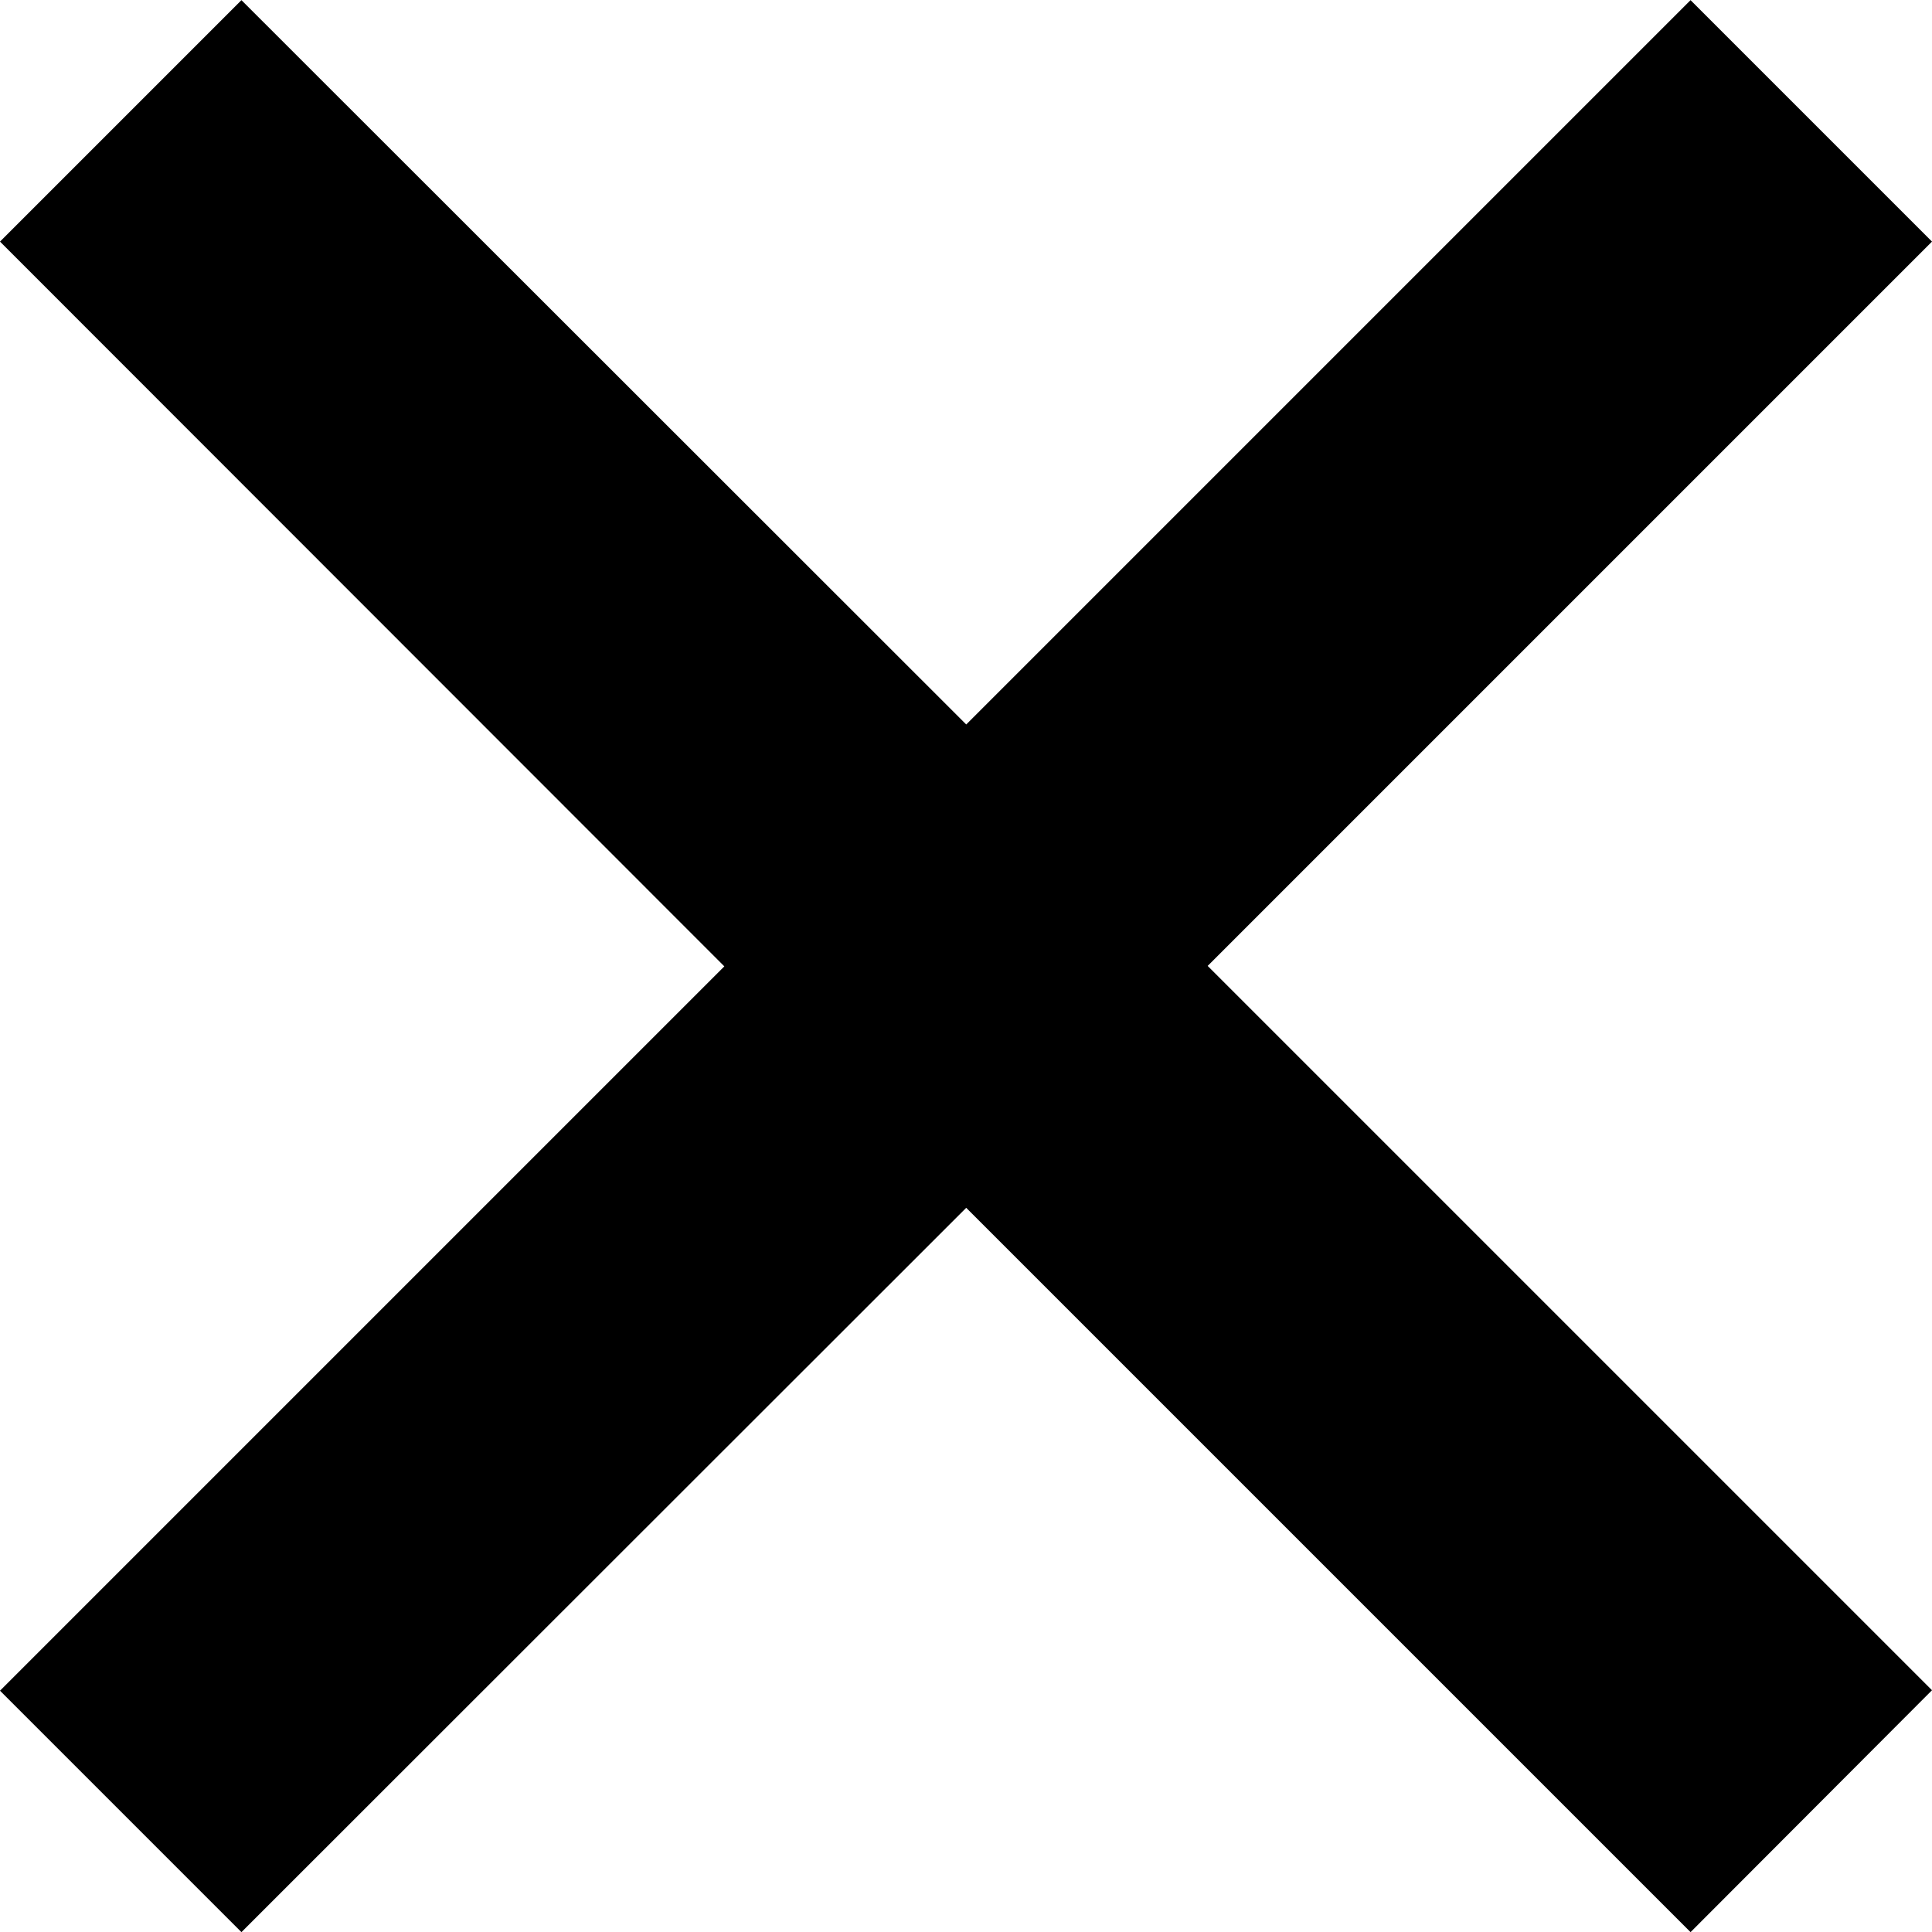
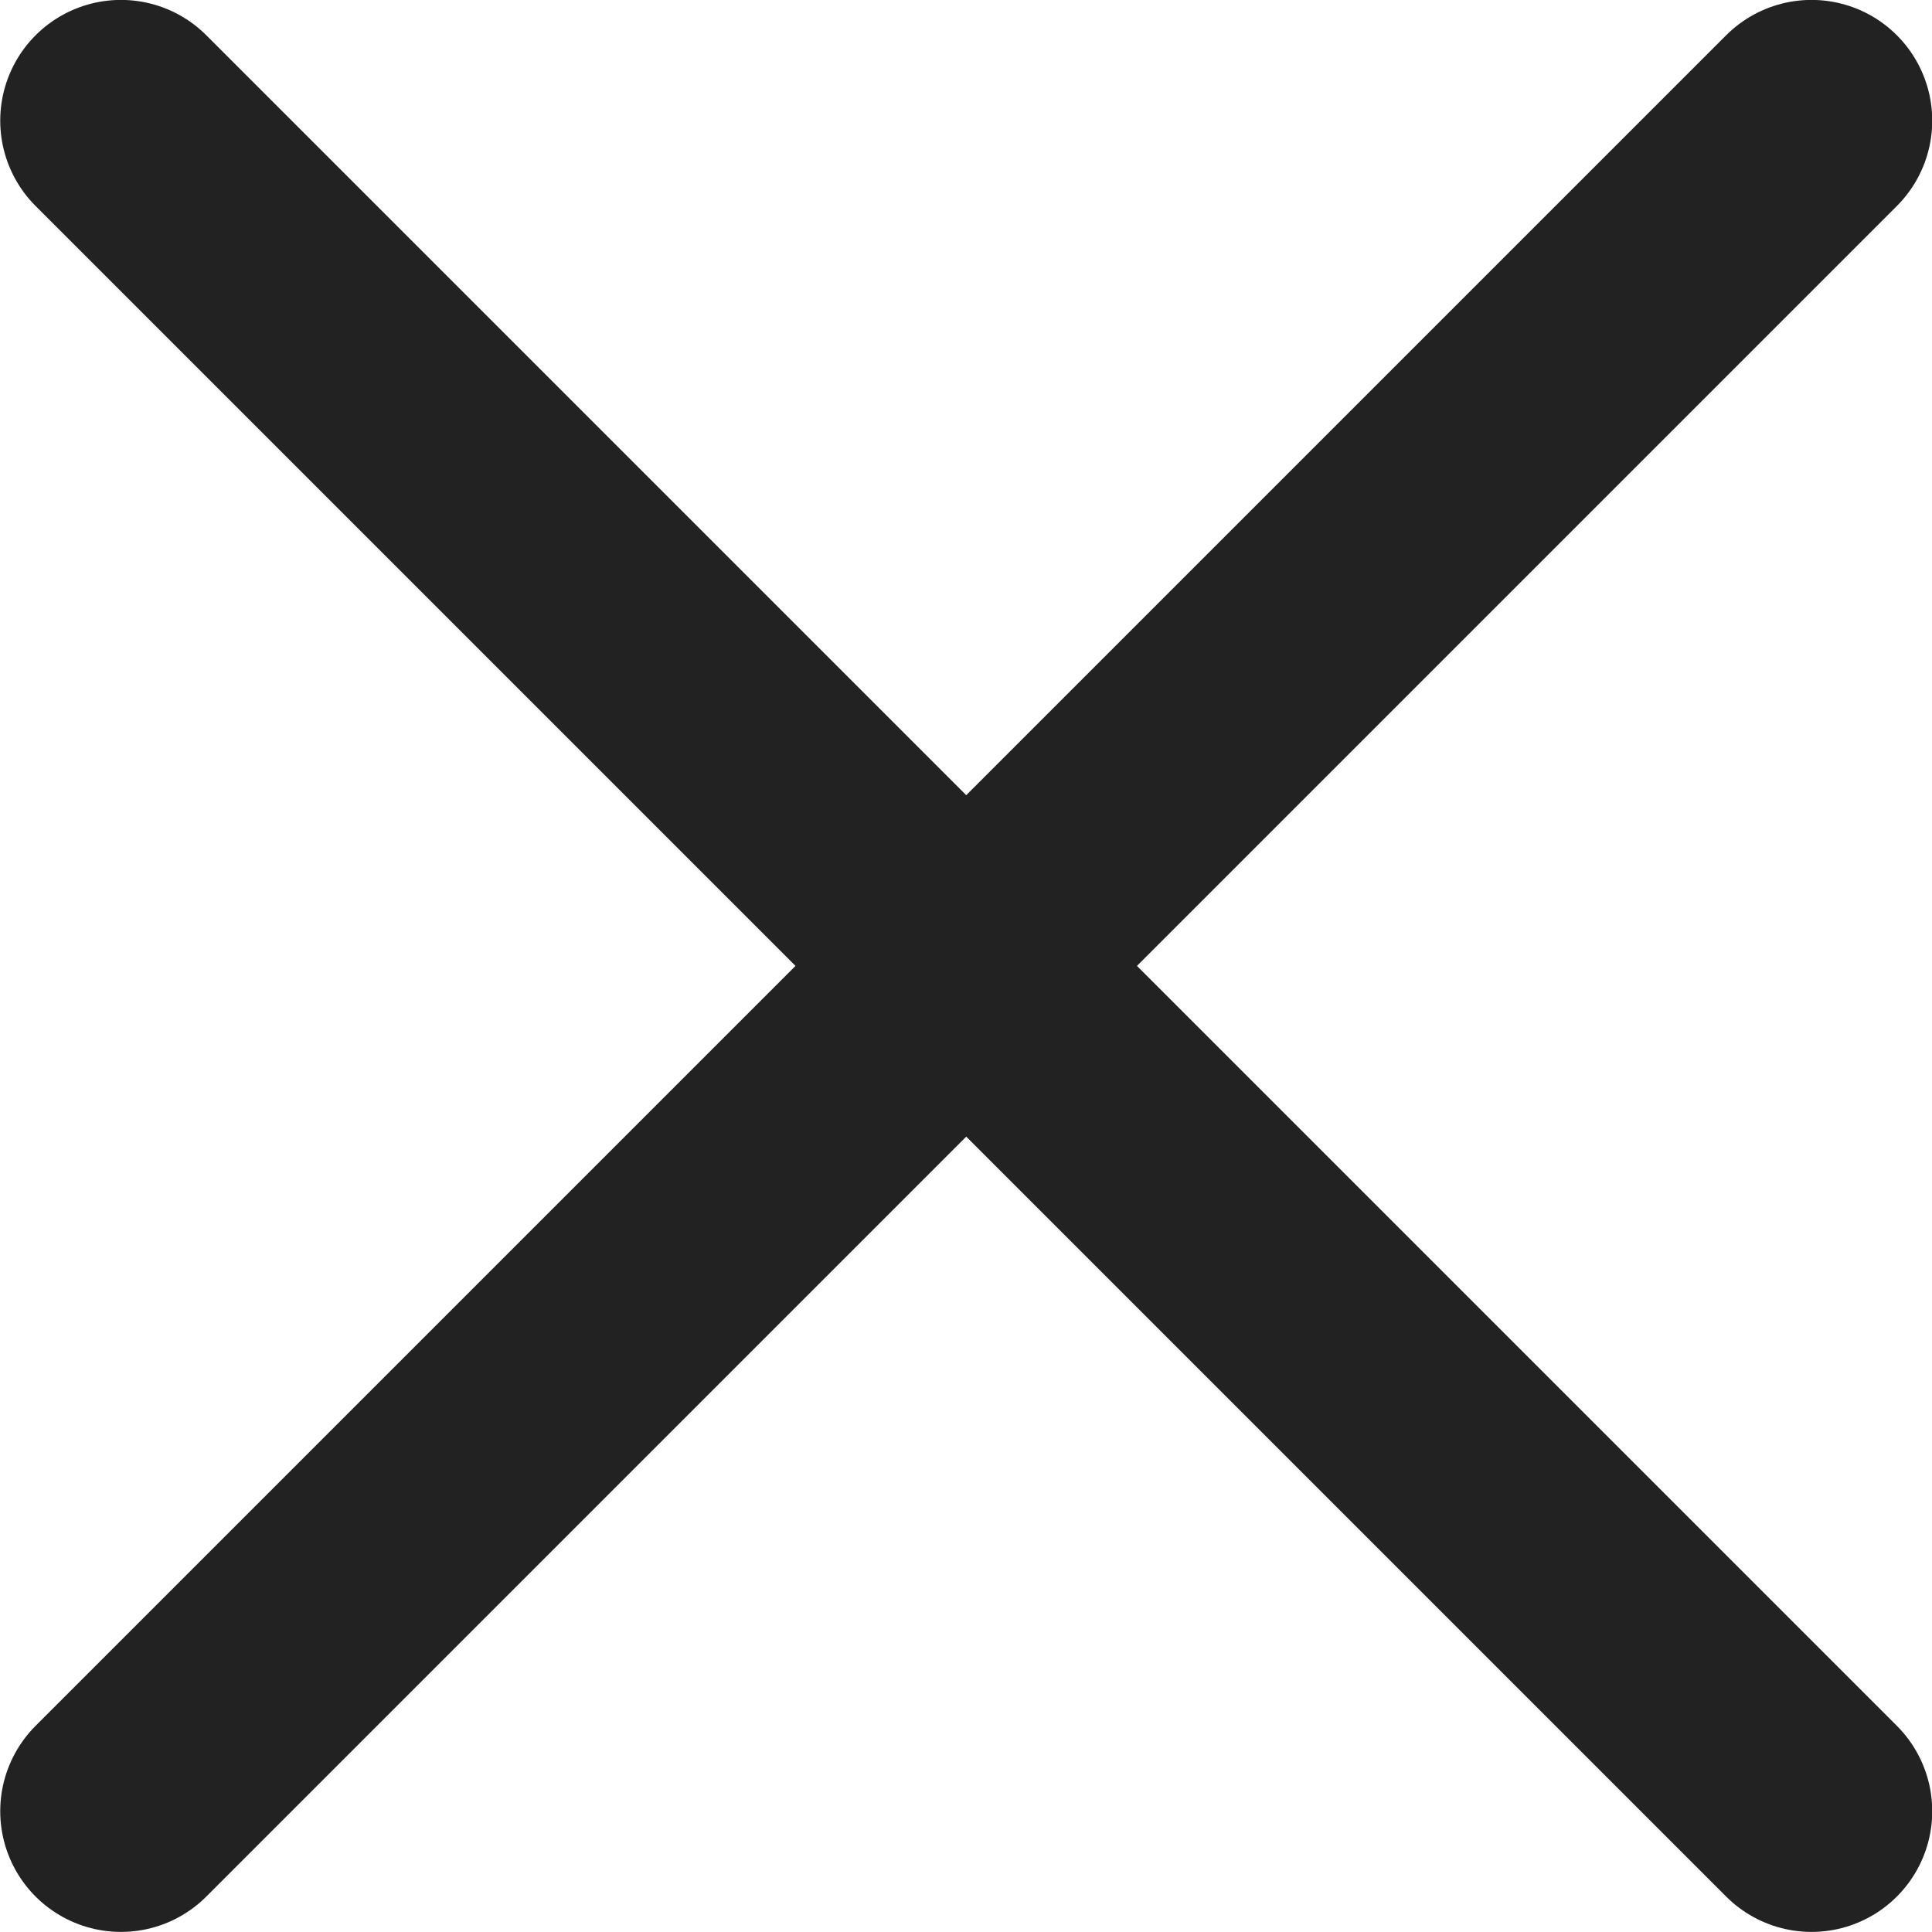
<svg xmlns="http://www.w3.org/2000/svg" width="16" height="16" viewBox="0 0 4.233 4.233" version="1.1" id="svg8">
  <defs id="defs2" />
  <g id="layer1" transform="translate(0,-292.7667)">
-     <path style="fill:#000000;stroke:none;stroke-width:0.265px;stroke-linecap:butt;stroke-linejoin:miter;stroke-opacity:1" d="m 0,293.296 0.529,-0.529 1.588,1.587 1.587,-1.587 0.529,0.529 -1.587,1.587 1.587,1.587 L 3.704,297 2.117,295.413 0.529,297 0,296.471 l 1.587,-1.587 z" id="path45" />
+     <path style="fill:none;stroke:#222222;stroke-width:0.529;stroke-linecap:round;stroke-linejoin:miter;stroke-opacity:1;stroke-miterlimit:4;stroke-dasharray:none" d="M 0.265,293.031 3.969,296.735" id="path9" />
+     <path style="fill:none;stroke:#222222;stroke-width:0.529;stroke-linecap:round;stroke-linejoin:miter;stroke-opacity:1;stroke-miterlimit:4;stroke-dasharray:none" d="m 3.969,293.031 -3.704,3.704" id="path11" />
  </g>
</svg>
